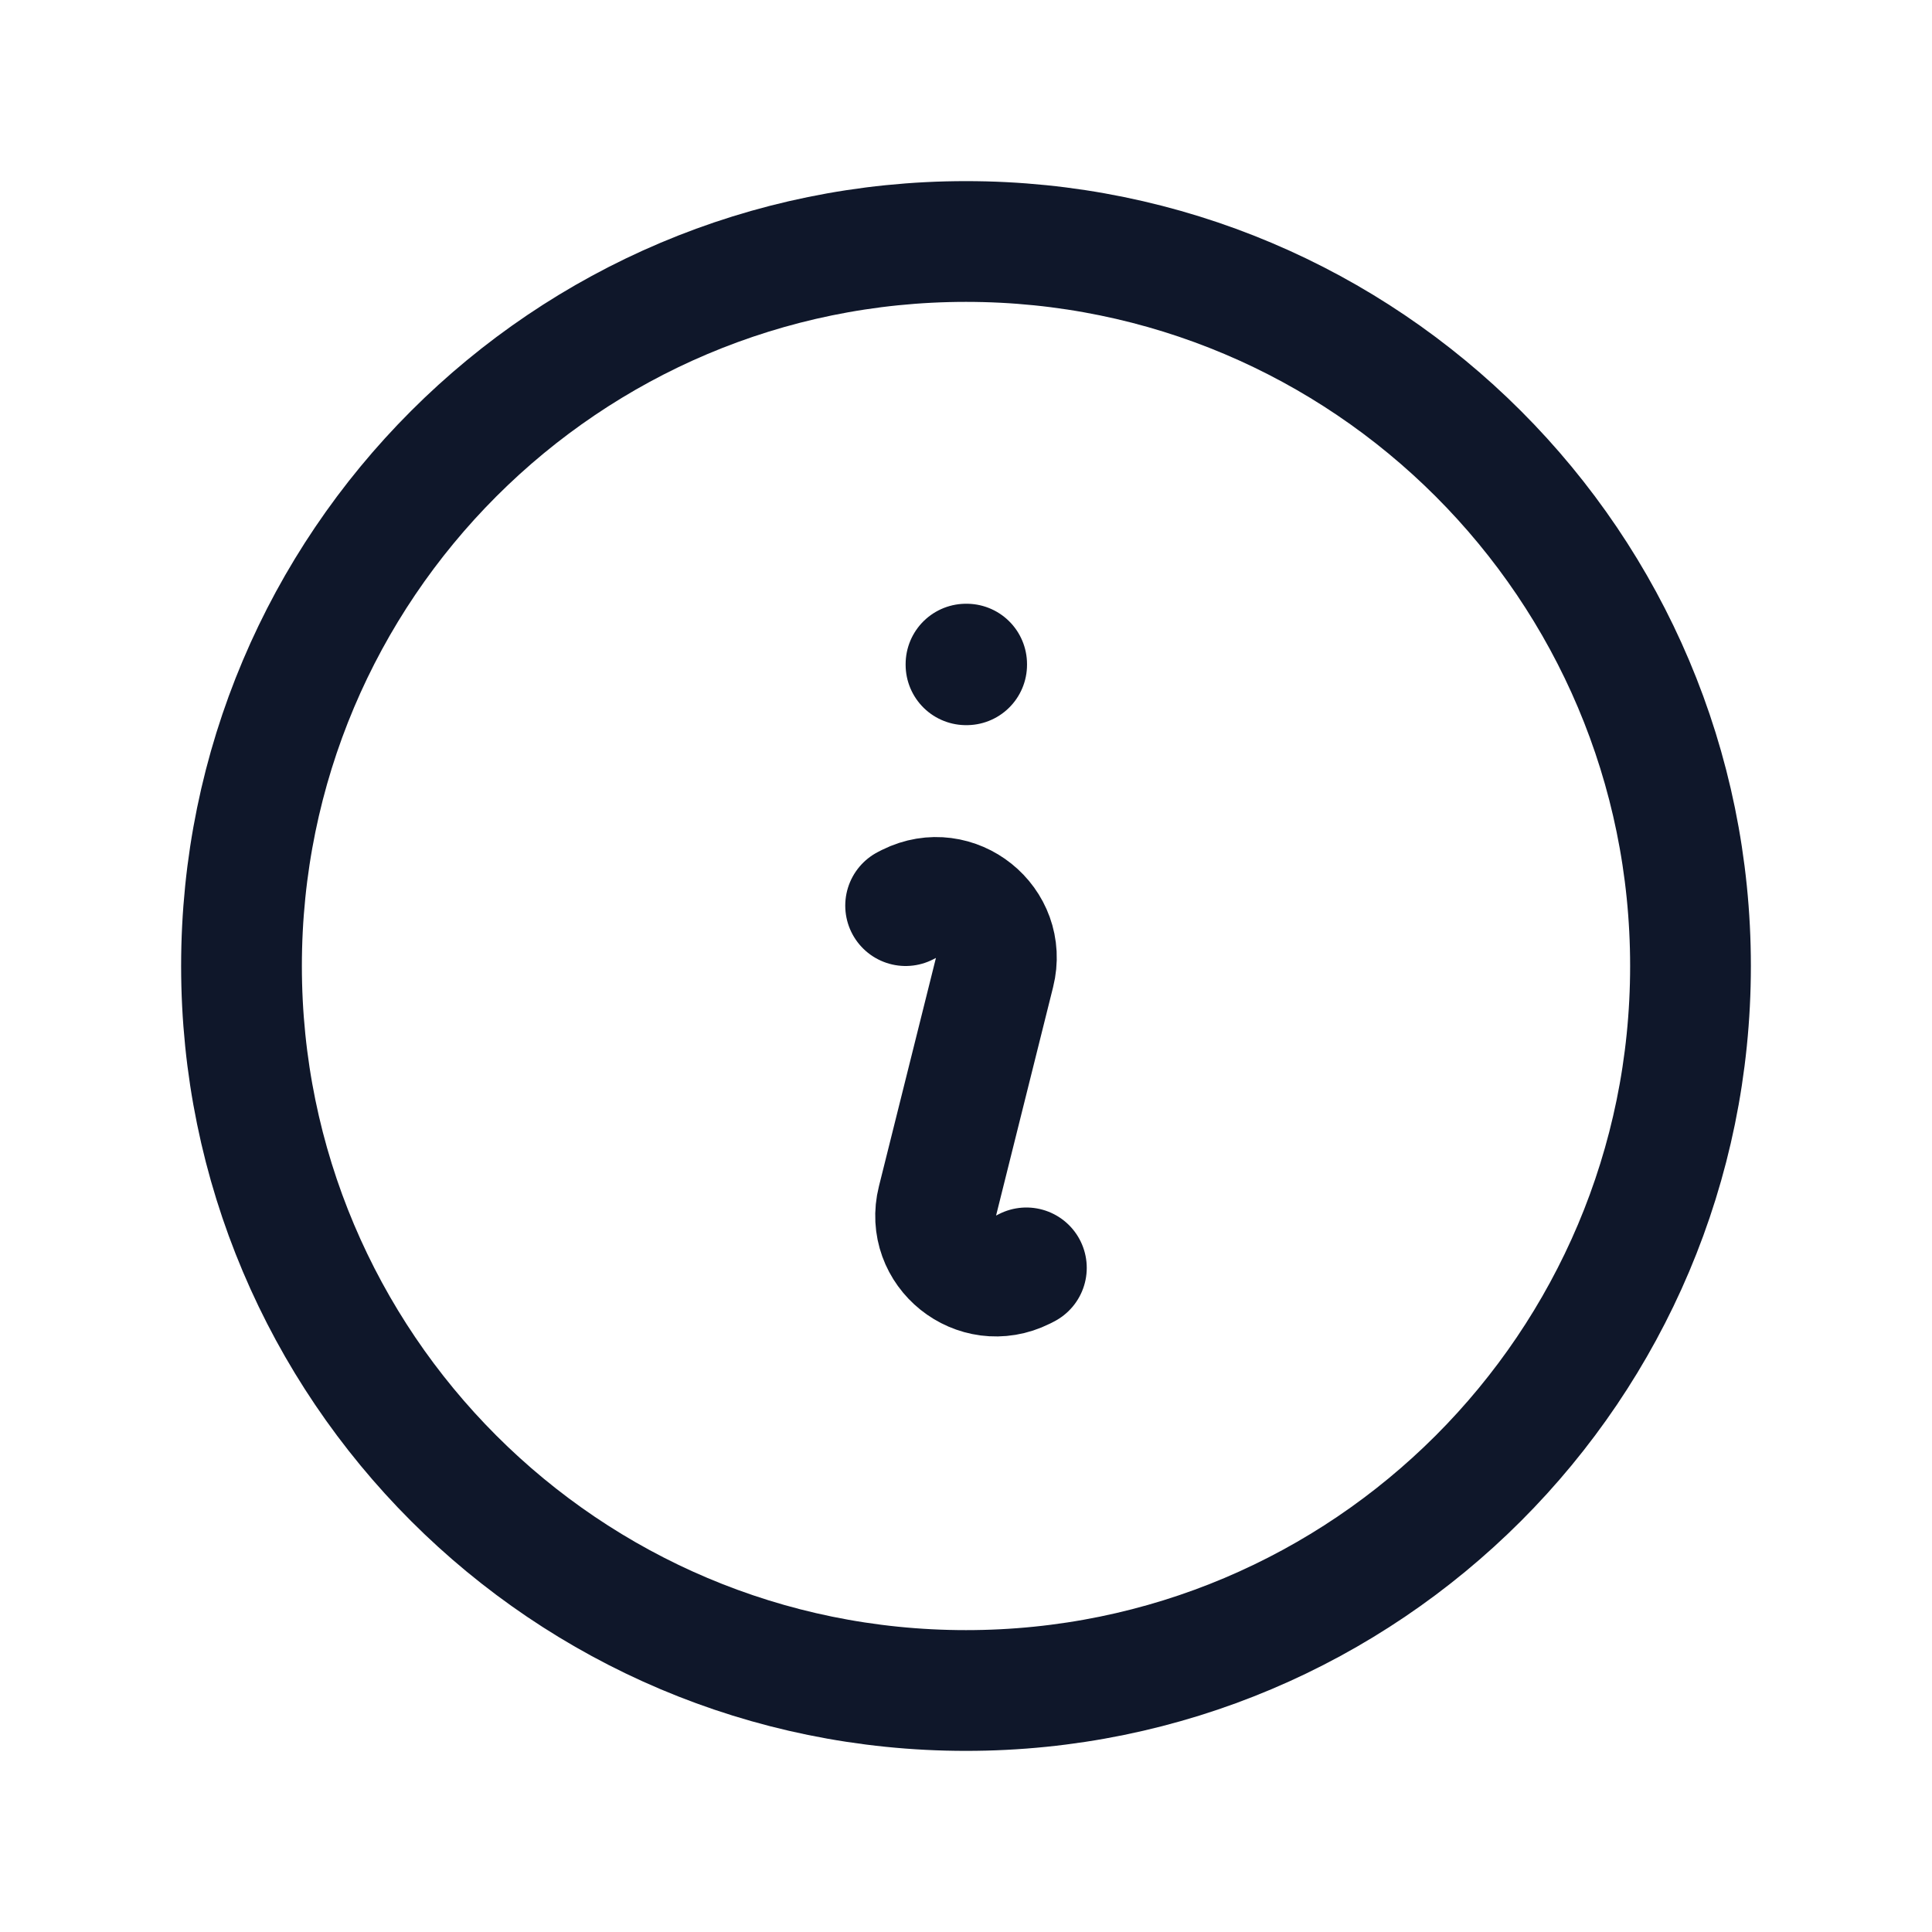
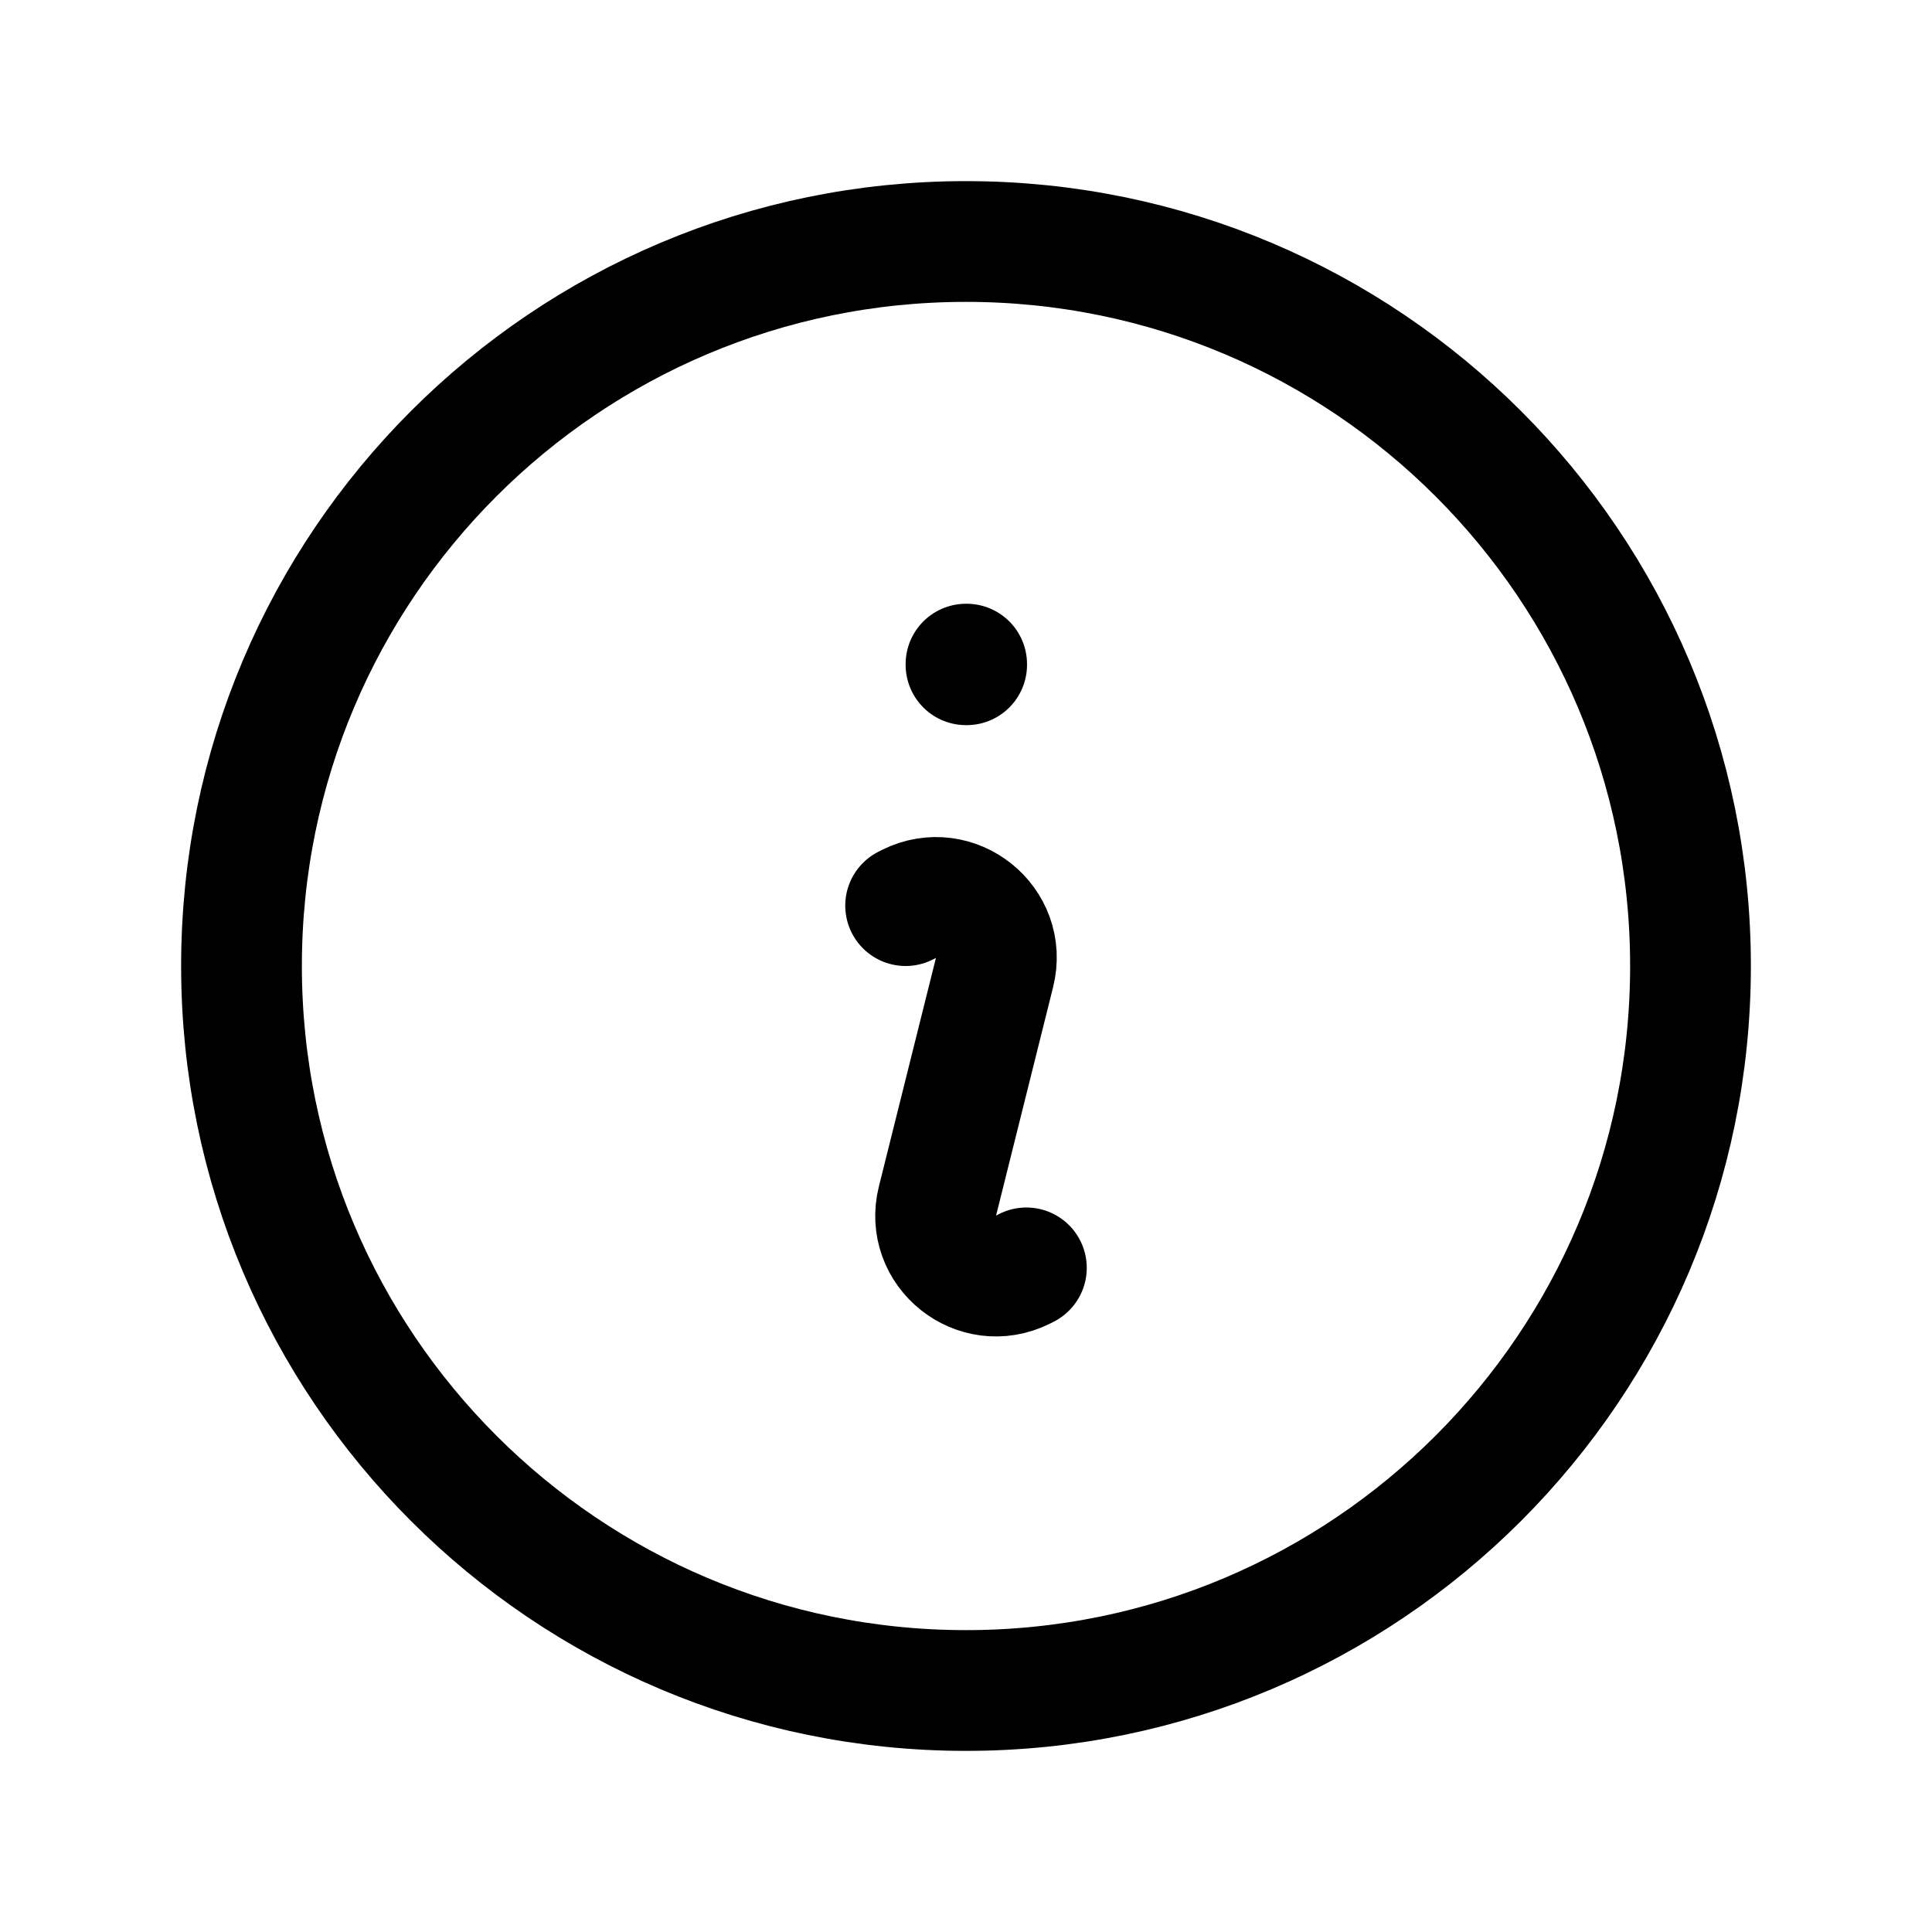
<svg xmlns="http://www.w3.org/2000/svg" width="24" height="24" viewBox="0 0 24 24" fill="none">
-   <path d="M11.25 11.25L11.291 11.229C11.865 10.943 12.51 11.46 12.354 12.082L11.646 14.918C11.49 15.54 12.135 16.057 12.709 15.771L12.75 15.75M21 12C21 16.971 16.971 21 12 21C7.029 21 3 16.971 3 12C3 7.029 7.029 3 12 3C16.971 3 21 7.029 21 12ZM12 8.25H12.008V8.258H12V8.25Z" stroke="#0F172A" stroke-width="1.5" stroke-linecap="round" stroke-linejoin="round" />
+   <path d="M11.25 11.25L11.291 11.229C11.865 10.943 12.51 11.46 12.354 12.082L11.646 14.918C11.49 15.54 12.135 16.057 12.709 15.771L12.75 15.75M21 12C21 16.971 16.971 21 12 21C7.029 21 3 16.971 3 12C3 7.029 7.029 3 12 3C16.971 3 21 7.029 21 12ZM12 8.25H12.008V8.258H12V8.25Z" stroke="currentColor" stroke-width="1.5" stroke-linecap="round" stroke-linejoin="round" />
</svg>
